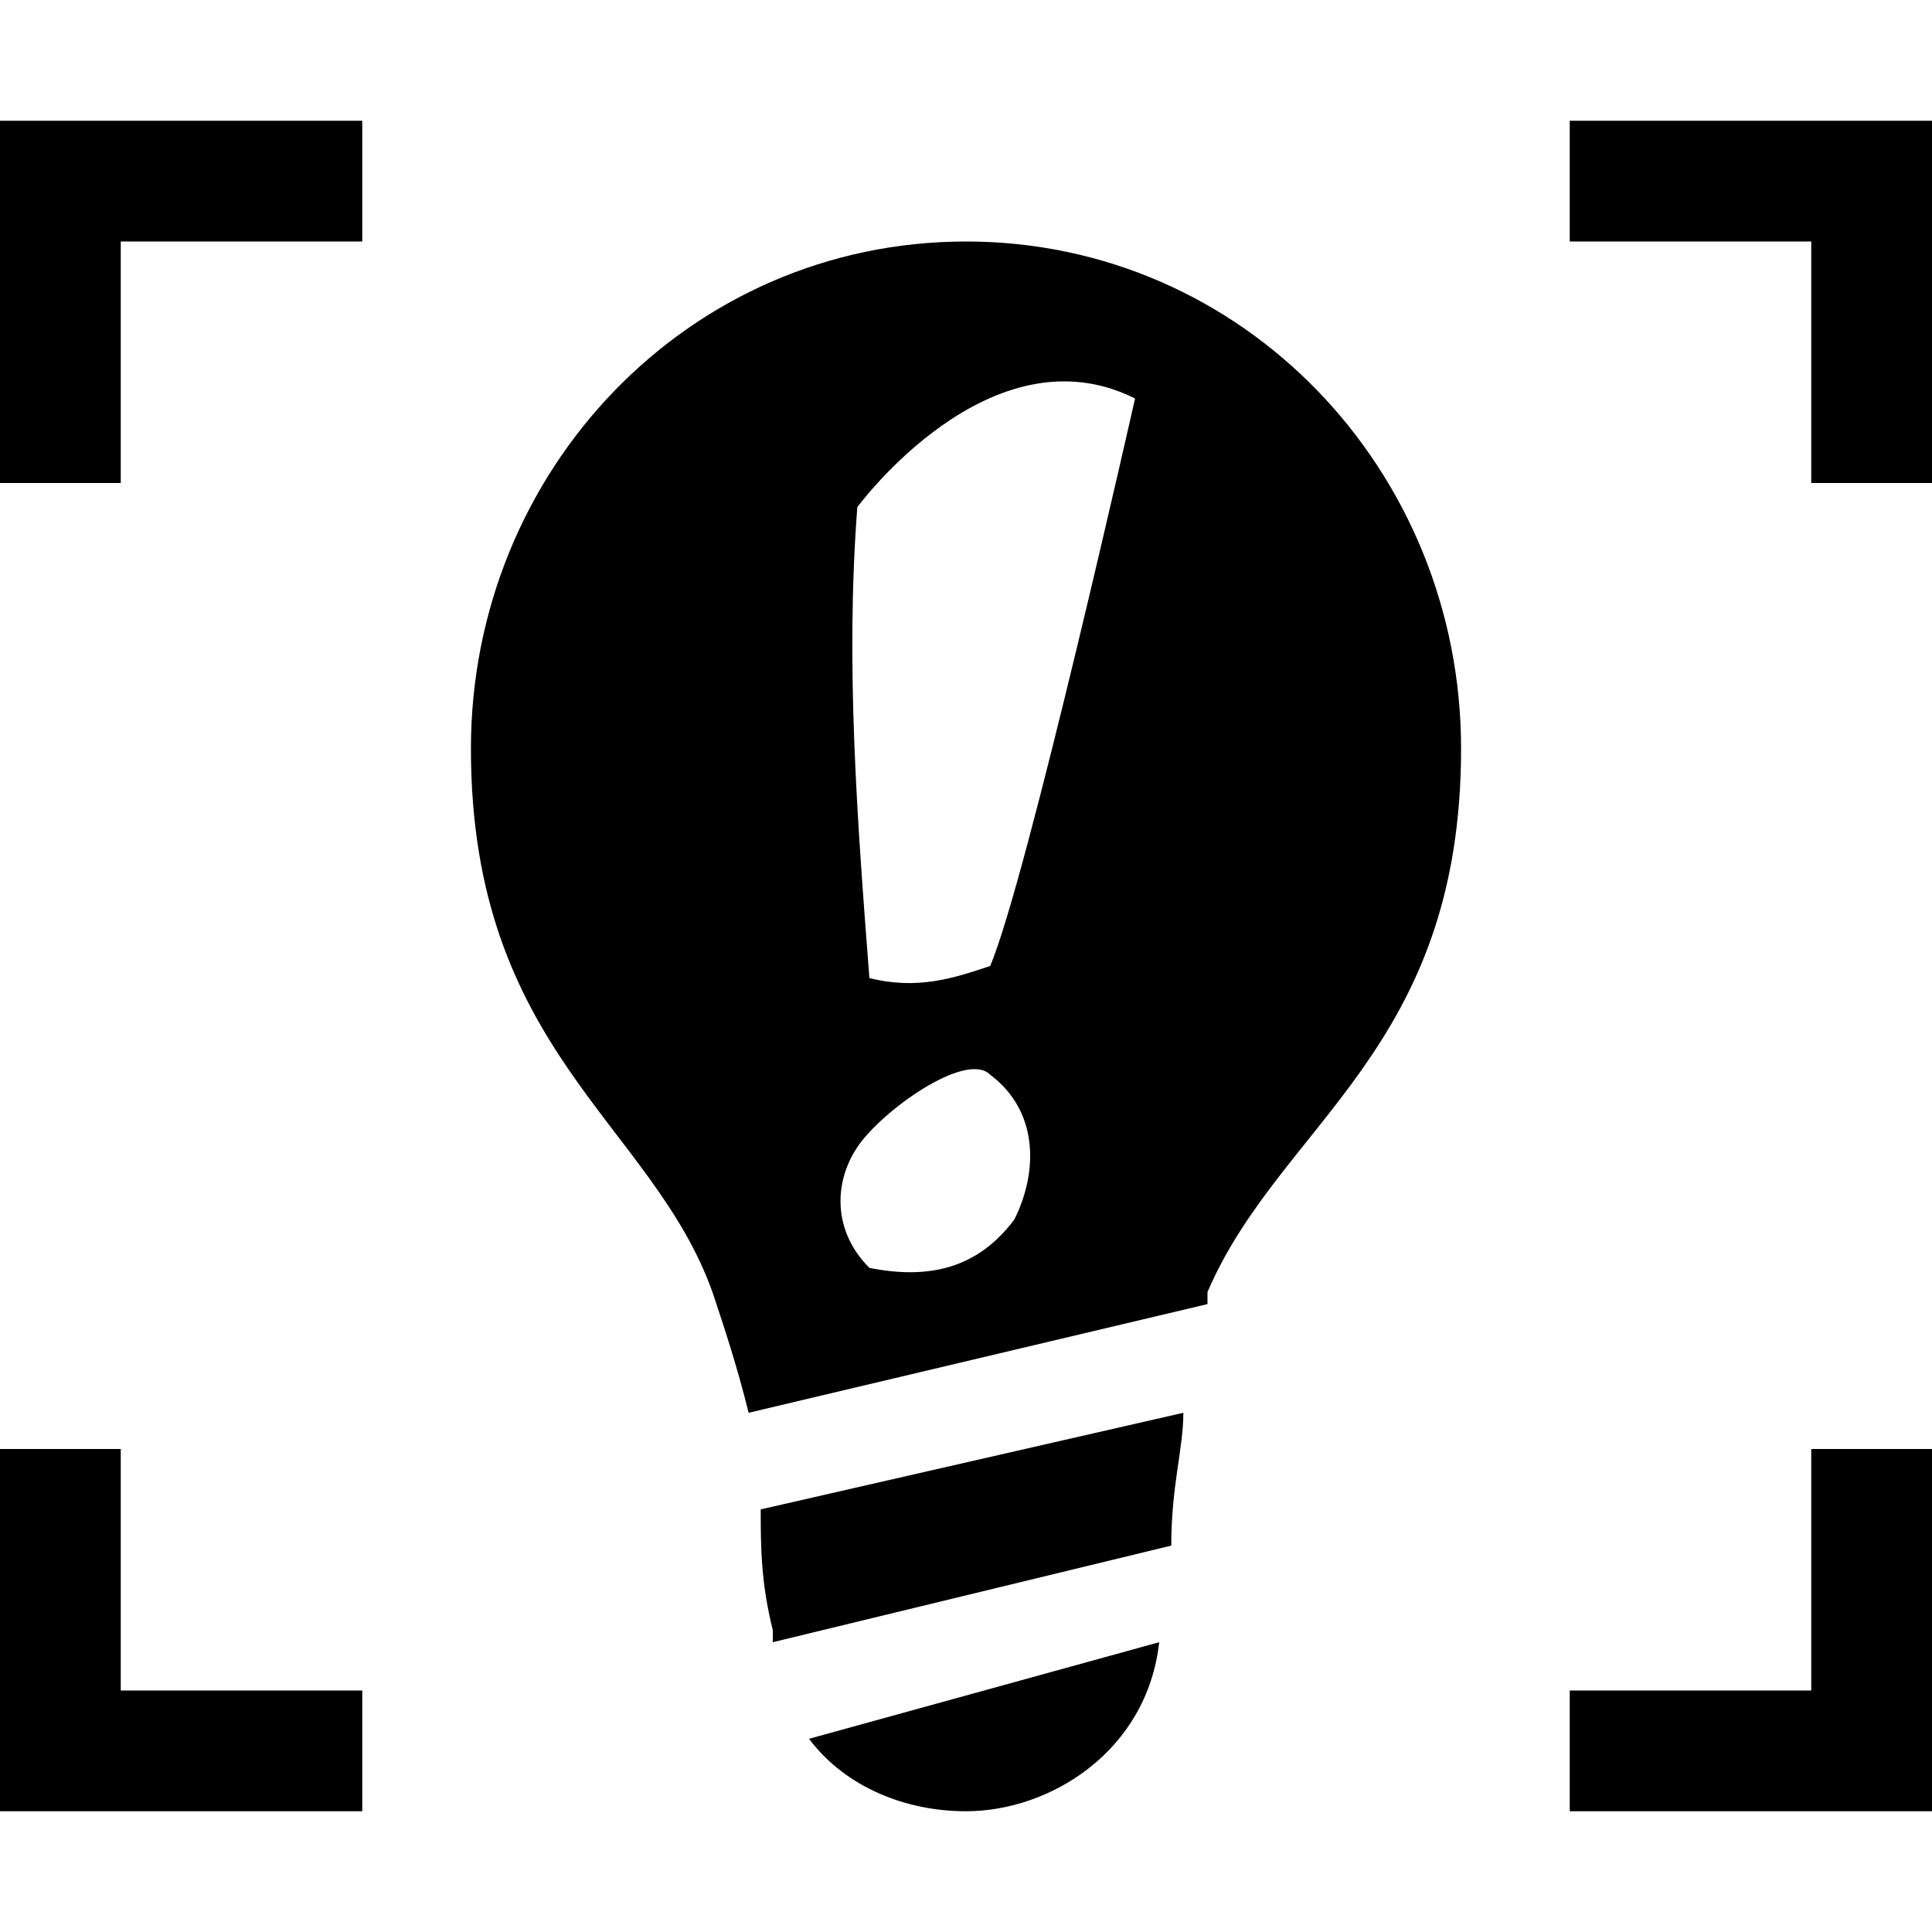
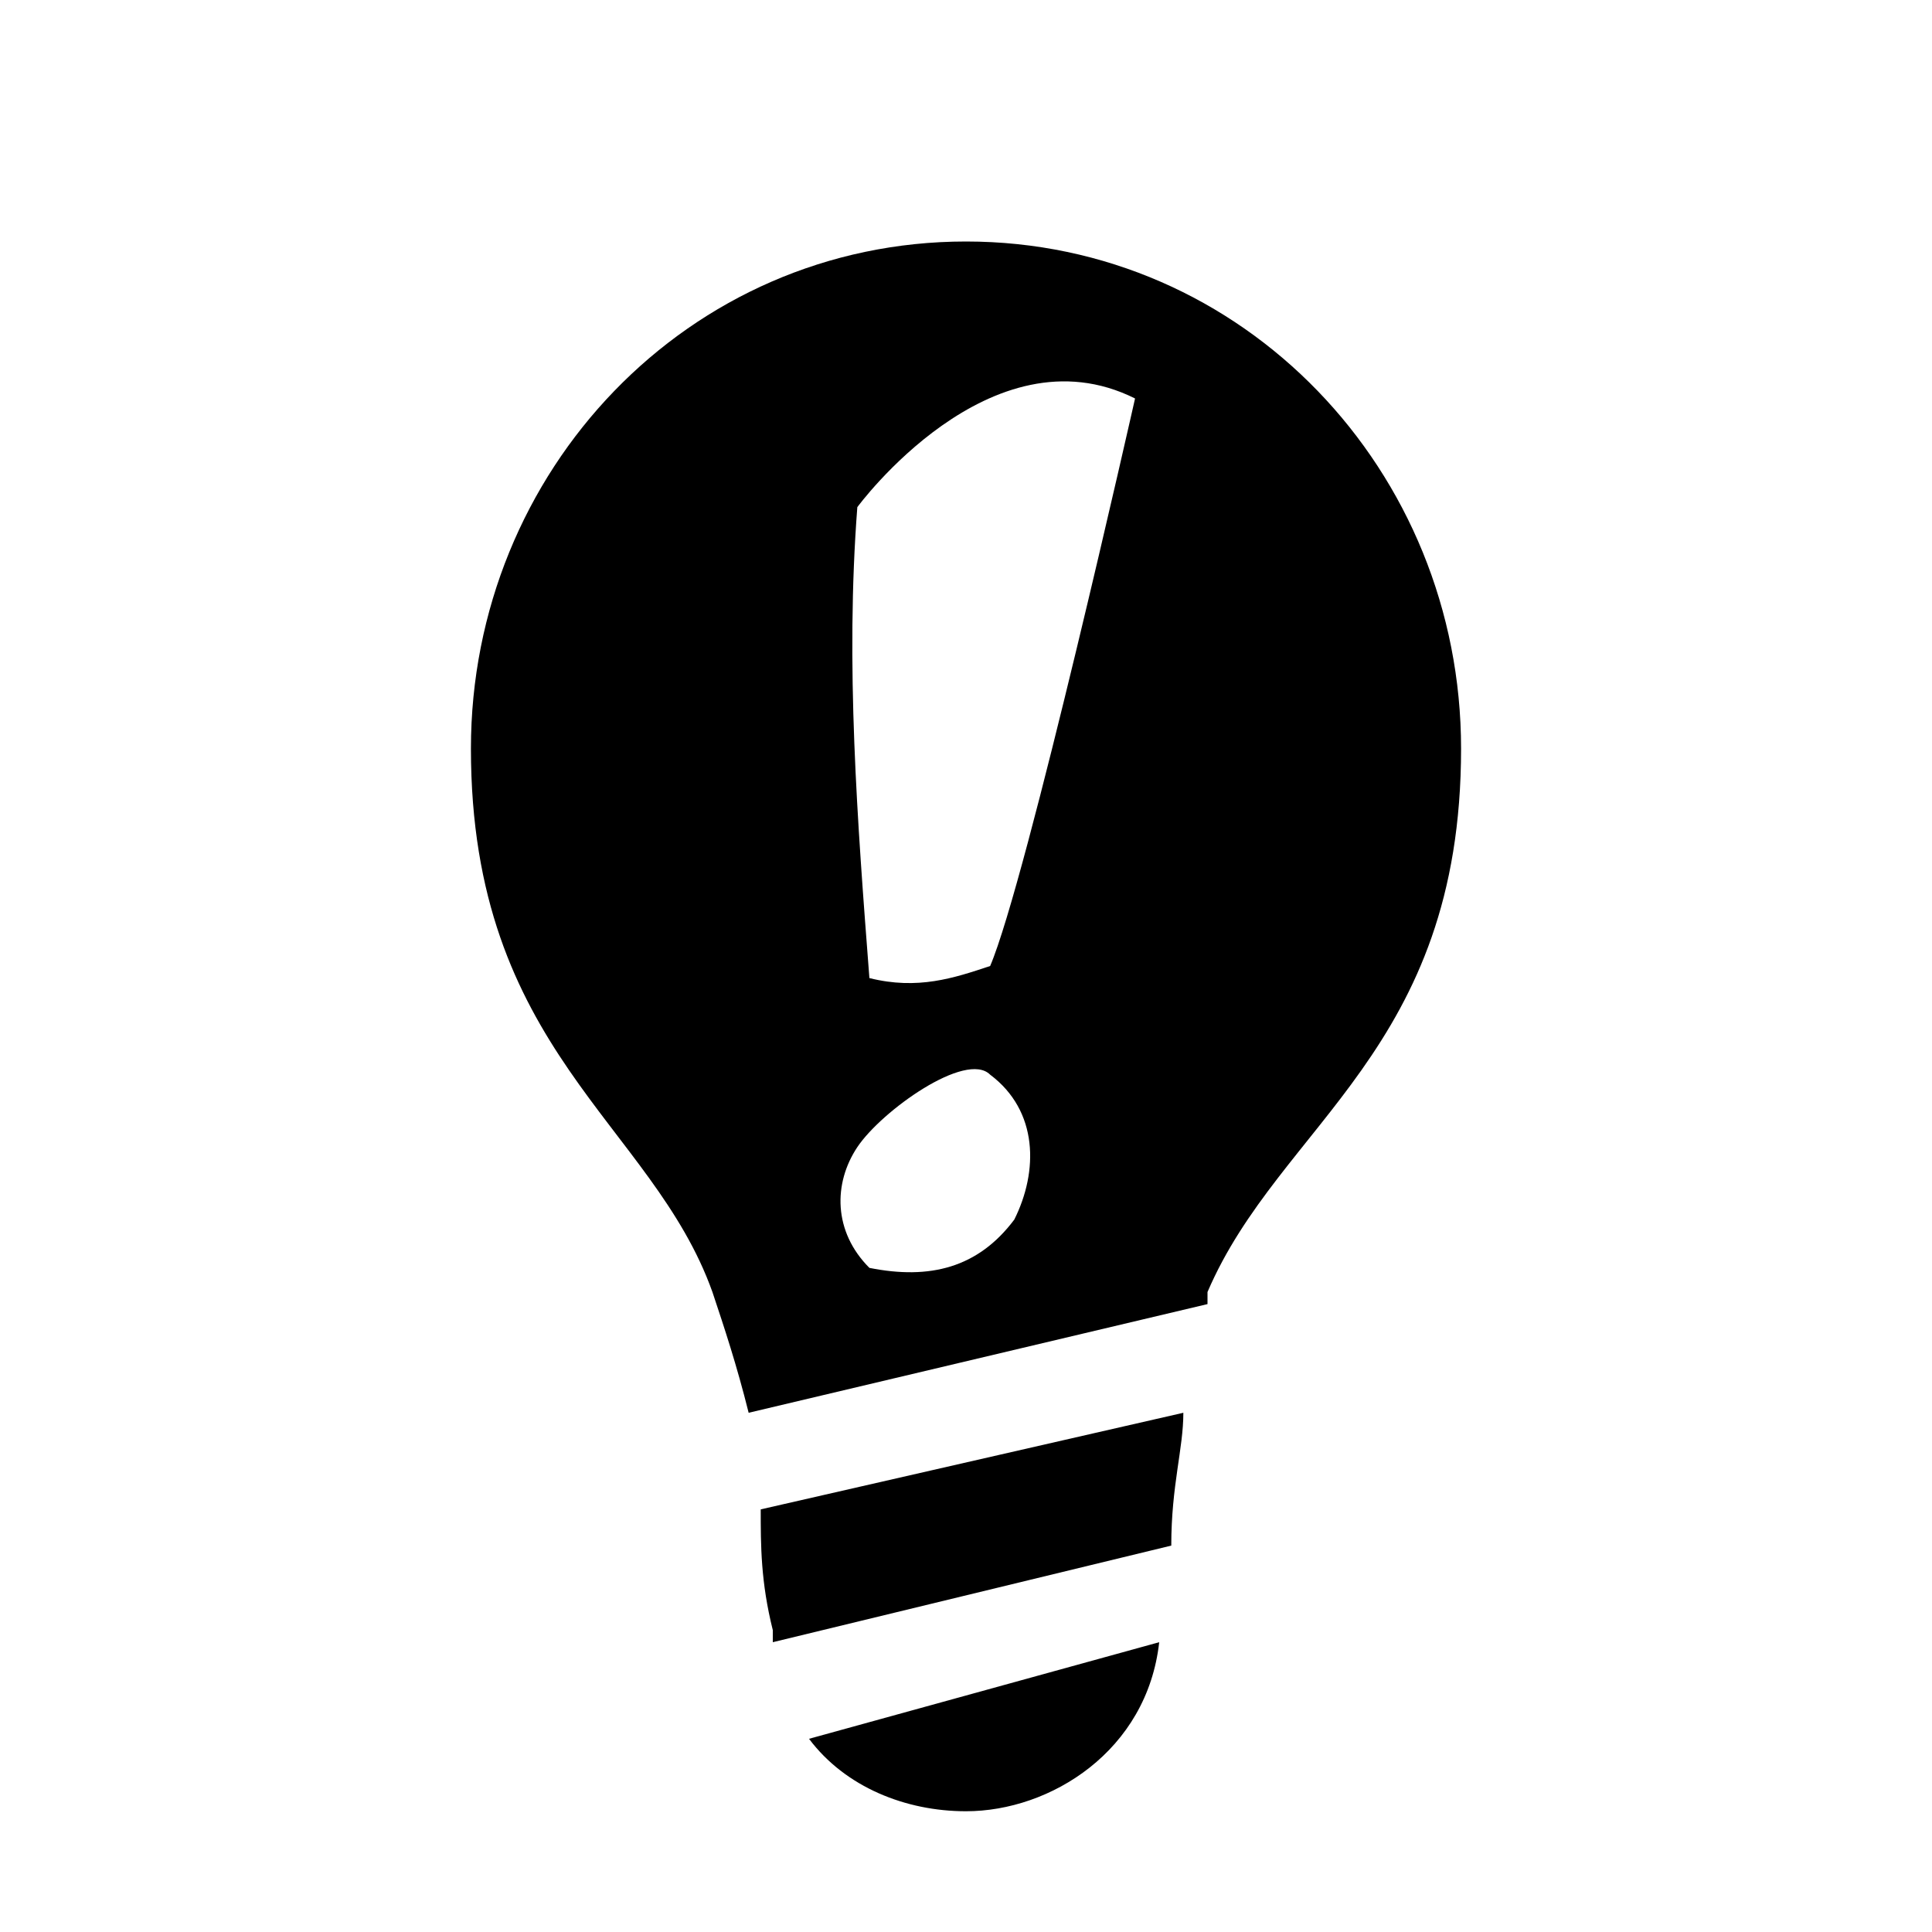
<svg xmlns="http://www.w3.org/2000/svg" viewBox="0 0 16 16">
  <path d="M9.6,13.6C9.5,14.5,8.7,15,8,15c-0.5,0-1-0.2-1.3-0.6L9.6,13.6z M6.3,12.5c0,0.3,0,0.6,0.1,1c0,0,0,0,0,0.1l3.3-0.8c0-0.5,0.1-0.8,0.1-1.1L6.3,12.5z M8,2c2.3,0,4.1,1.9,4.1,4.2c0,2.5-1.5,3.1-2.1,4.5c0,0,0,0.1,0,0.1l-3.8,0.9c-0.1-0.4-0.2-0.7-0.3-1C5.4,9.3,3.9,8.7,3.9,6.2c0,0,0,0,0,0C3.9,3.9,5.7,2,8,2C8,2,8,2,8,2z M8.2,8.9C8,8.7,7.3,9.2,7.1,9.5c-0.2,0.3-0.2,0.7,0.1,1c0.5,0.1,0.9,0,1.2-0.4C8.6,9.7,8.6,9.2,8.2,8.9z M8.2,8c0.3-0.7,1.2-4.7,1.2-4.7C8.2,2.7,7.1,4.2,7.1,4.2C7,5.5,7.1,6.8,7.2,8.1C7.6,8.2,7.9,8.1,8.2,8L8.2,8z" />
-   <polygon points="3,1 1,1 0,1 0,2 0,4 1,4 1,2 3,2" />
-   <polygon points="15,1 13,1 13,2 15,2 15,4 16,4 16,2 16,1" />
-   <polygon points="1,14 1,12 0,12 0,14 0,15 1,15 3,15 3,14" />
-   <polygon points="15,12 15,14 13,14 13,15 15,15 16,15 16,14 16,12" />
</svg>
